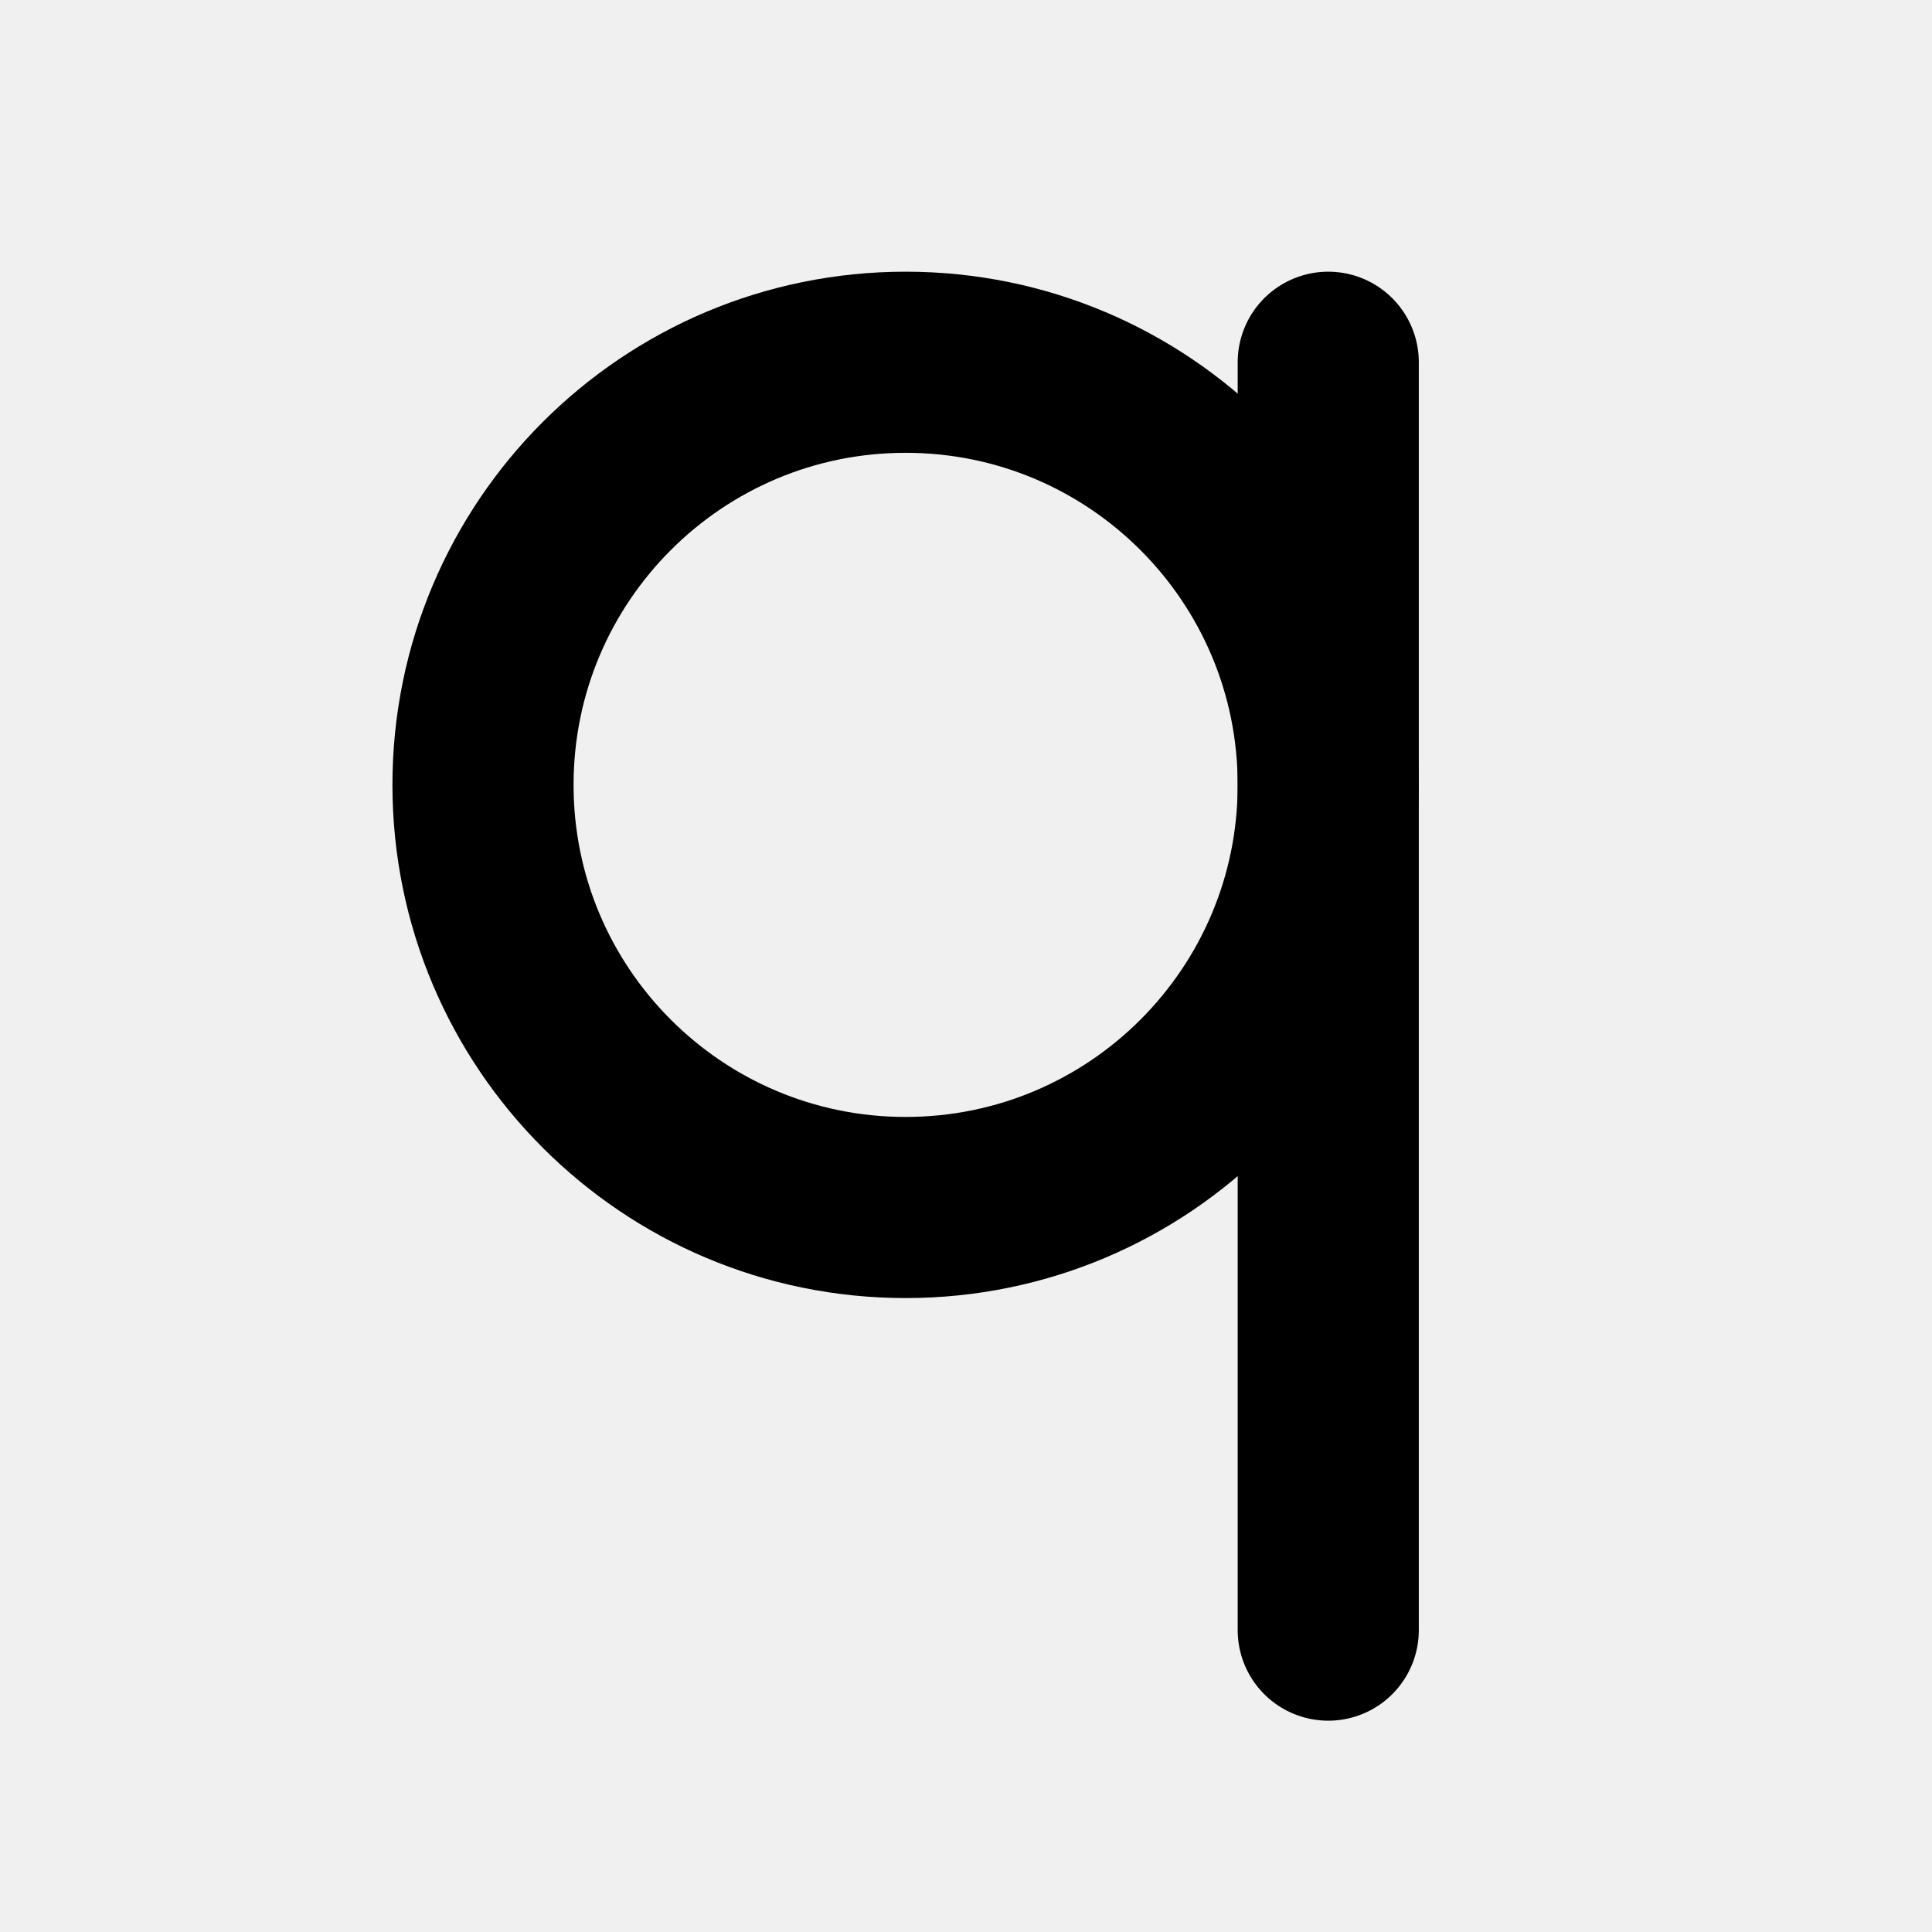
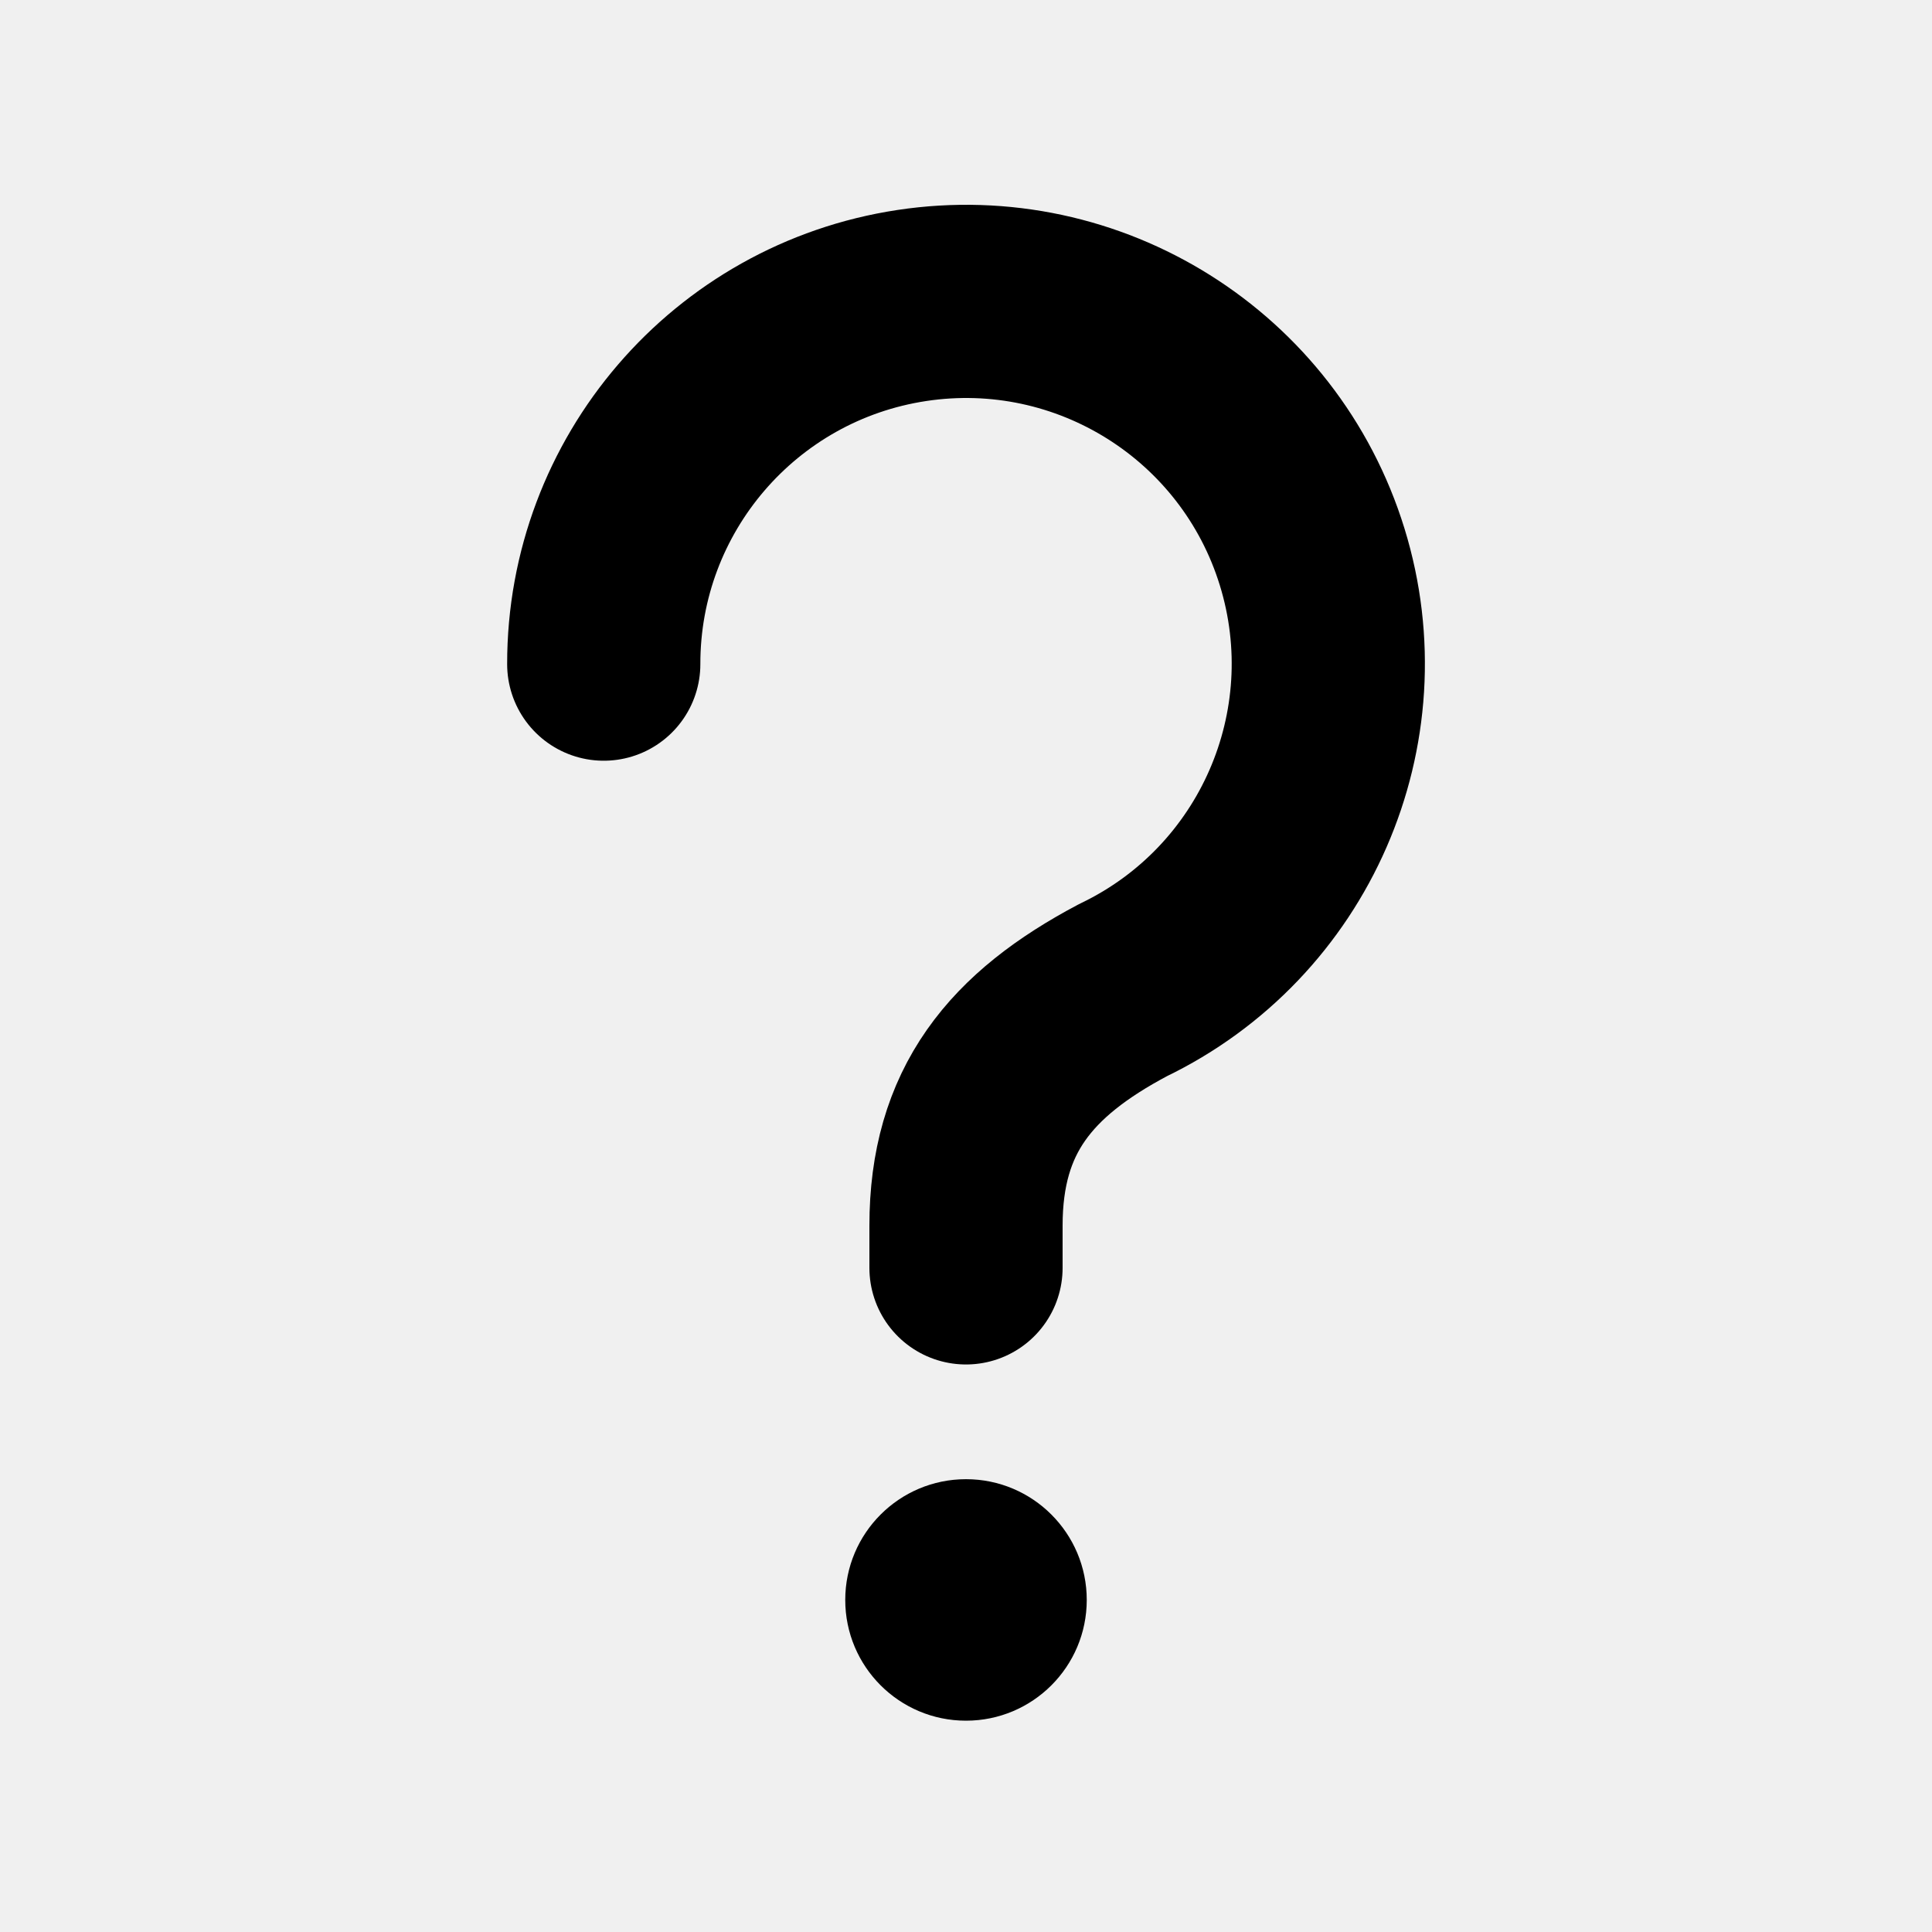
<svg xmlns="http://www.w3.org/2000/svg" viewBox="0 0 32 32">
  <style>
-     g { stroke: #000; }
-     @media (prefers-color-scheme: dark) { g { stroke: #fff; } }
+     path { stroke: #000; }
+     circle { fill: #000; }
+     @media (prefers-color-scheme: dark) {
+       path { stroke: #fff; }
+       circle { fill: #fff; }
+     }
  </style>
-   <g fill="none" stroke-width="3" stroke-linecap="round">
-     <circle cx="15" cy="13" r="7" />
-     <path d="M22 6v21" />
-   </g>
+   <path d="M10 11a6 6 0 1 1 8.6 5.4c-1.7.9-2.6 2-2.6 3.9v.7" fill="none" stroke-width="3.2" stroke-linecap="round" stroke-linejoin="round" />
+   <circle cx="16" cy="26.5" r="2" />
</svg>
